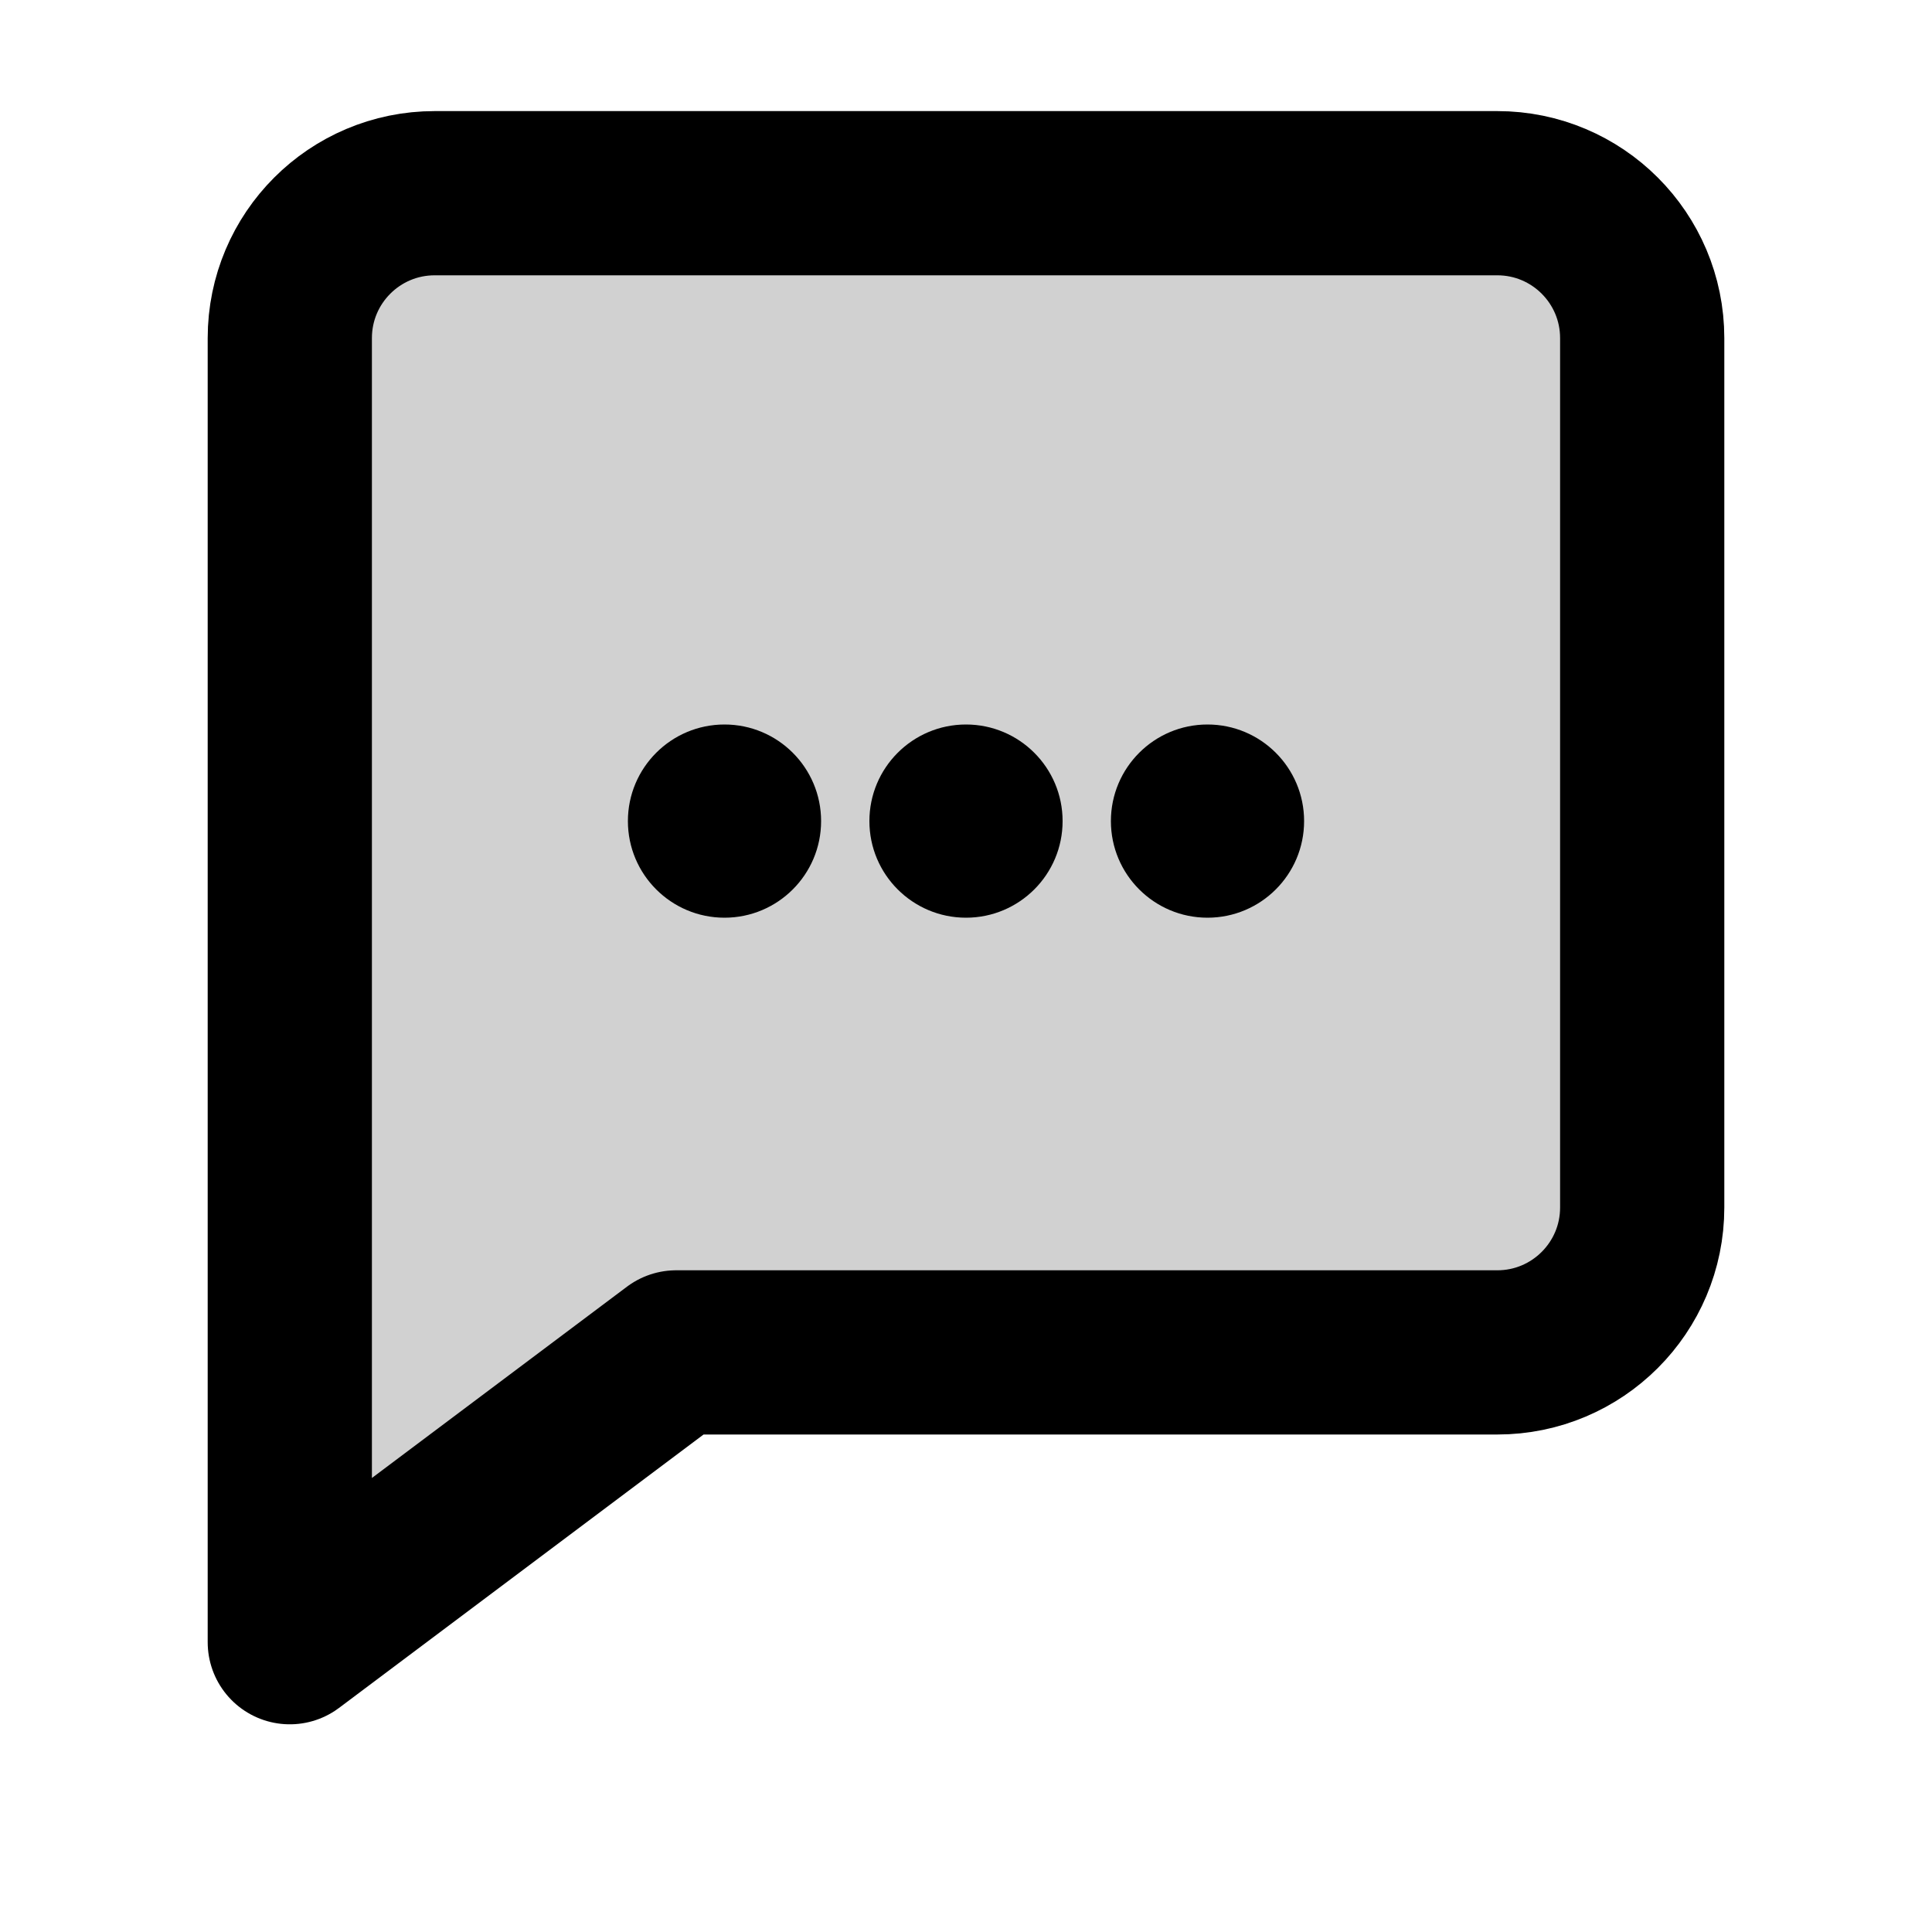
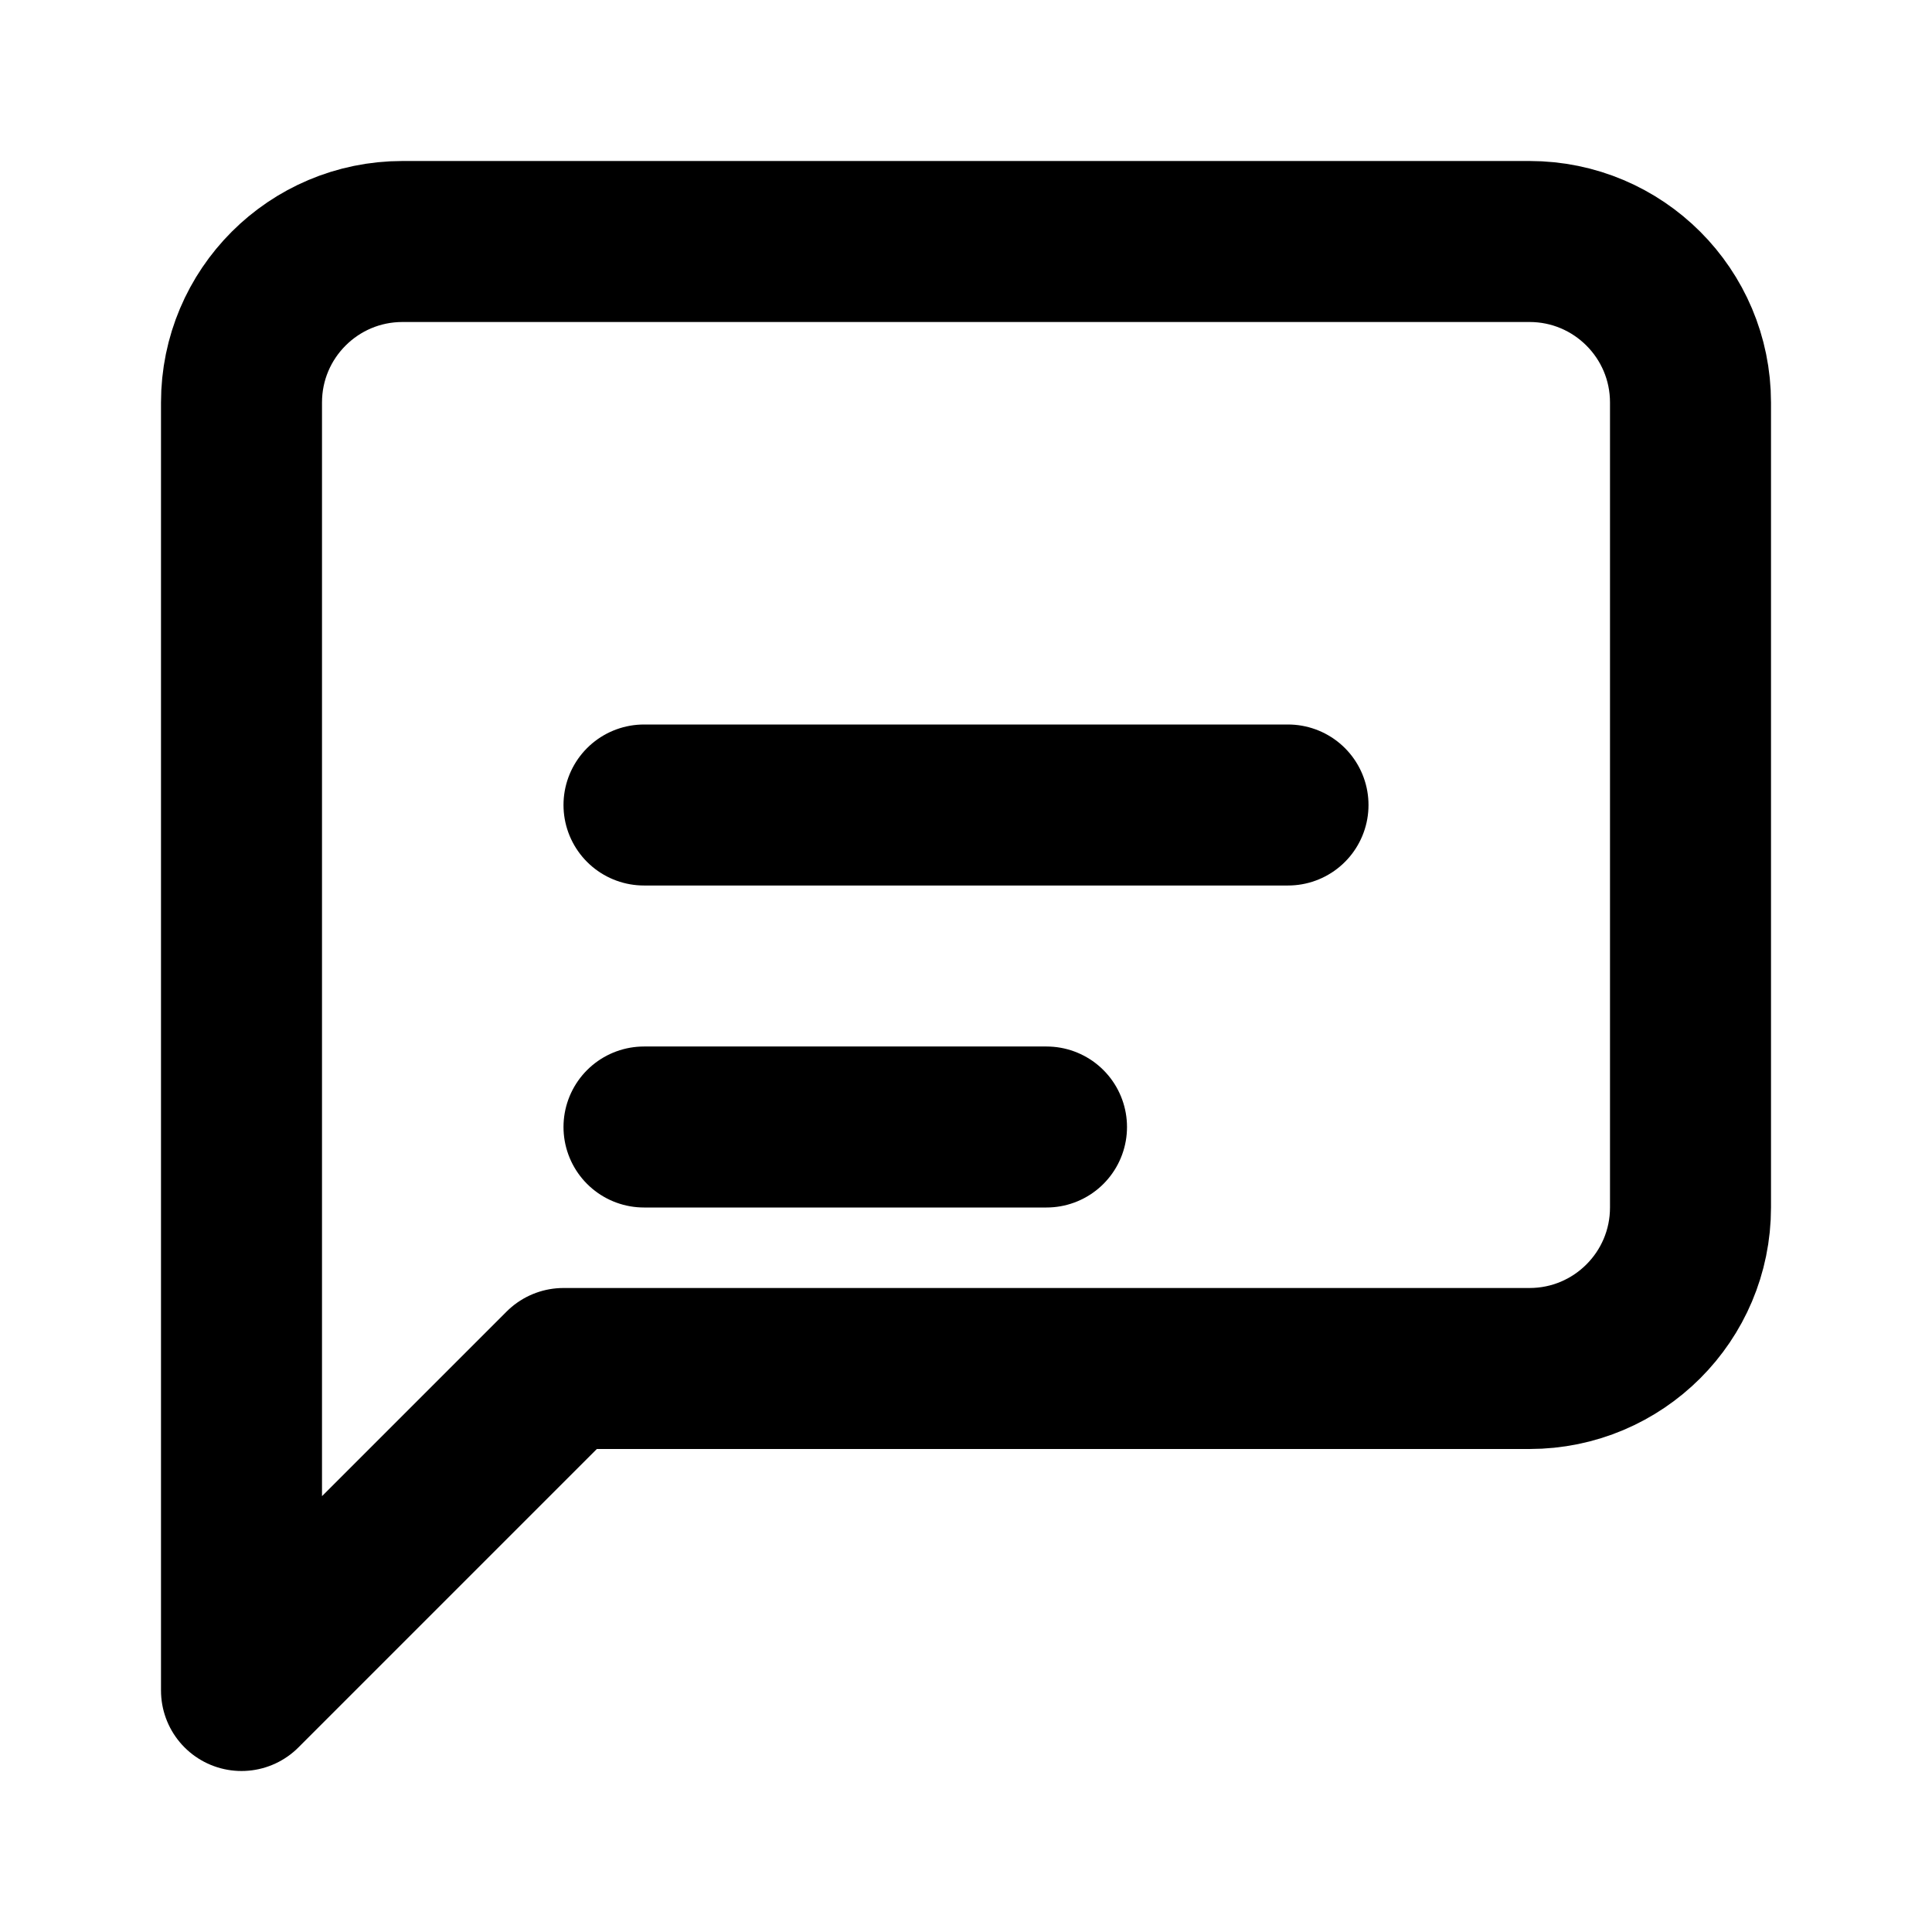
- <svg xmlns="http://www.w3.org/2000/svg" viewBox="0 0 20 20" width="20" height="20">
-   <path d="M3 3.5A1.5 1.5 0 0 1 4.5 2h11A1.5 1.5 0 0 1 17 3.5v9A1.5 1.5 0 0 1 15.5 14H7l-4 3V3.5z" fill="currentColor" opacity="0.18" />
-   <path d="M3 3.5A1.5 1.5 0 0 1 4.5 2h11A1.5 1.5 0 0 1 17 3.5v9A1.5 1.5 0 0 1 15.5 14H7l-4 3V3.5z" fill="none" stroke="currentColor" stroke-width="1.7" stroke-linecap="round" stroke-linejoin="round" />
-   <circle cx="7.5" cy="8.5" r="1" fill="currentColor" />
-   <circle cx="10" cy="8.5" r="1" fill="currentColor" />
-   <circle cx="12.5" cy="8.5" r="1" fill="currentColor" />
+ <svg xmlns="http://www.w3.org/2000/svg" viewBox="0 0 24 24" width="24" height="24" fill="none" stroke="currentColor" stroke-width="2" stroke-linecap="round" stroke-linejoin="round">
+   <path d="M21 15a2 2 0 0 1-2 2H7l-4 4V5a2 2 0 0 1 2-2h14a2 2 0 0 1 2 2z" />
+   <path d="M8 10h8M8 14h5" />
</svg>
